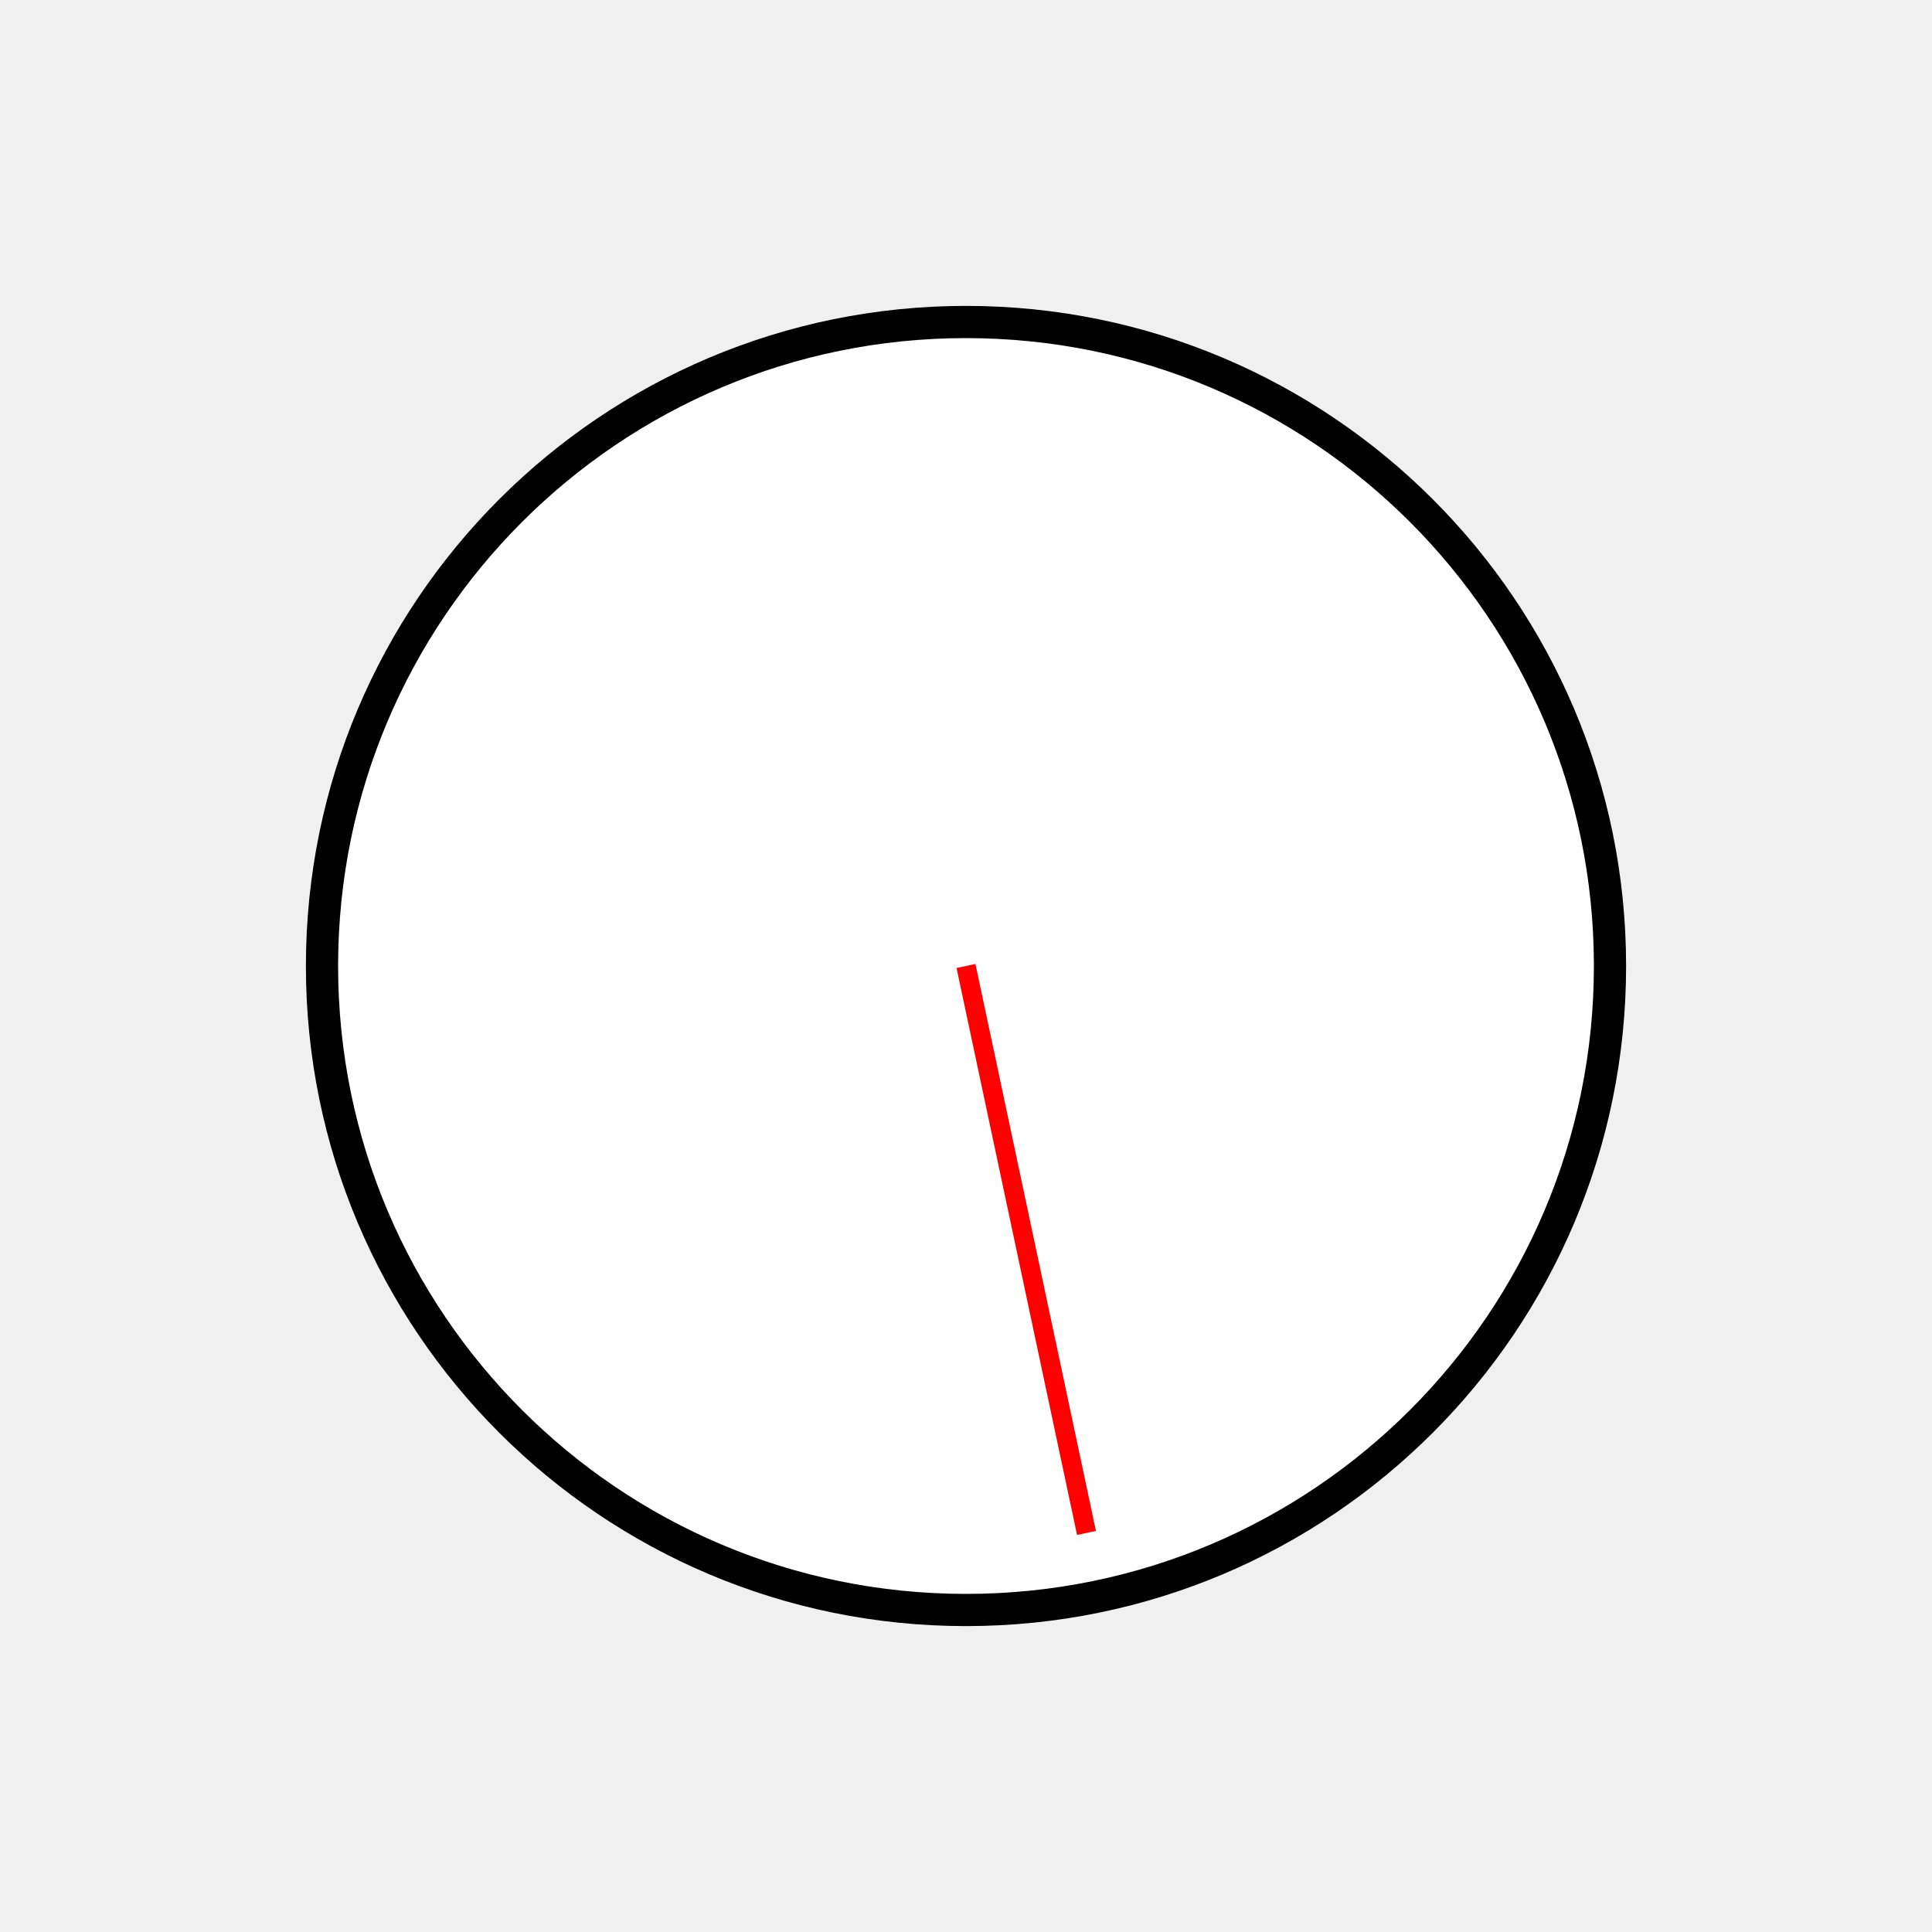
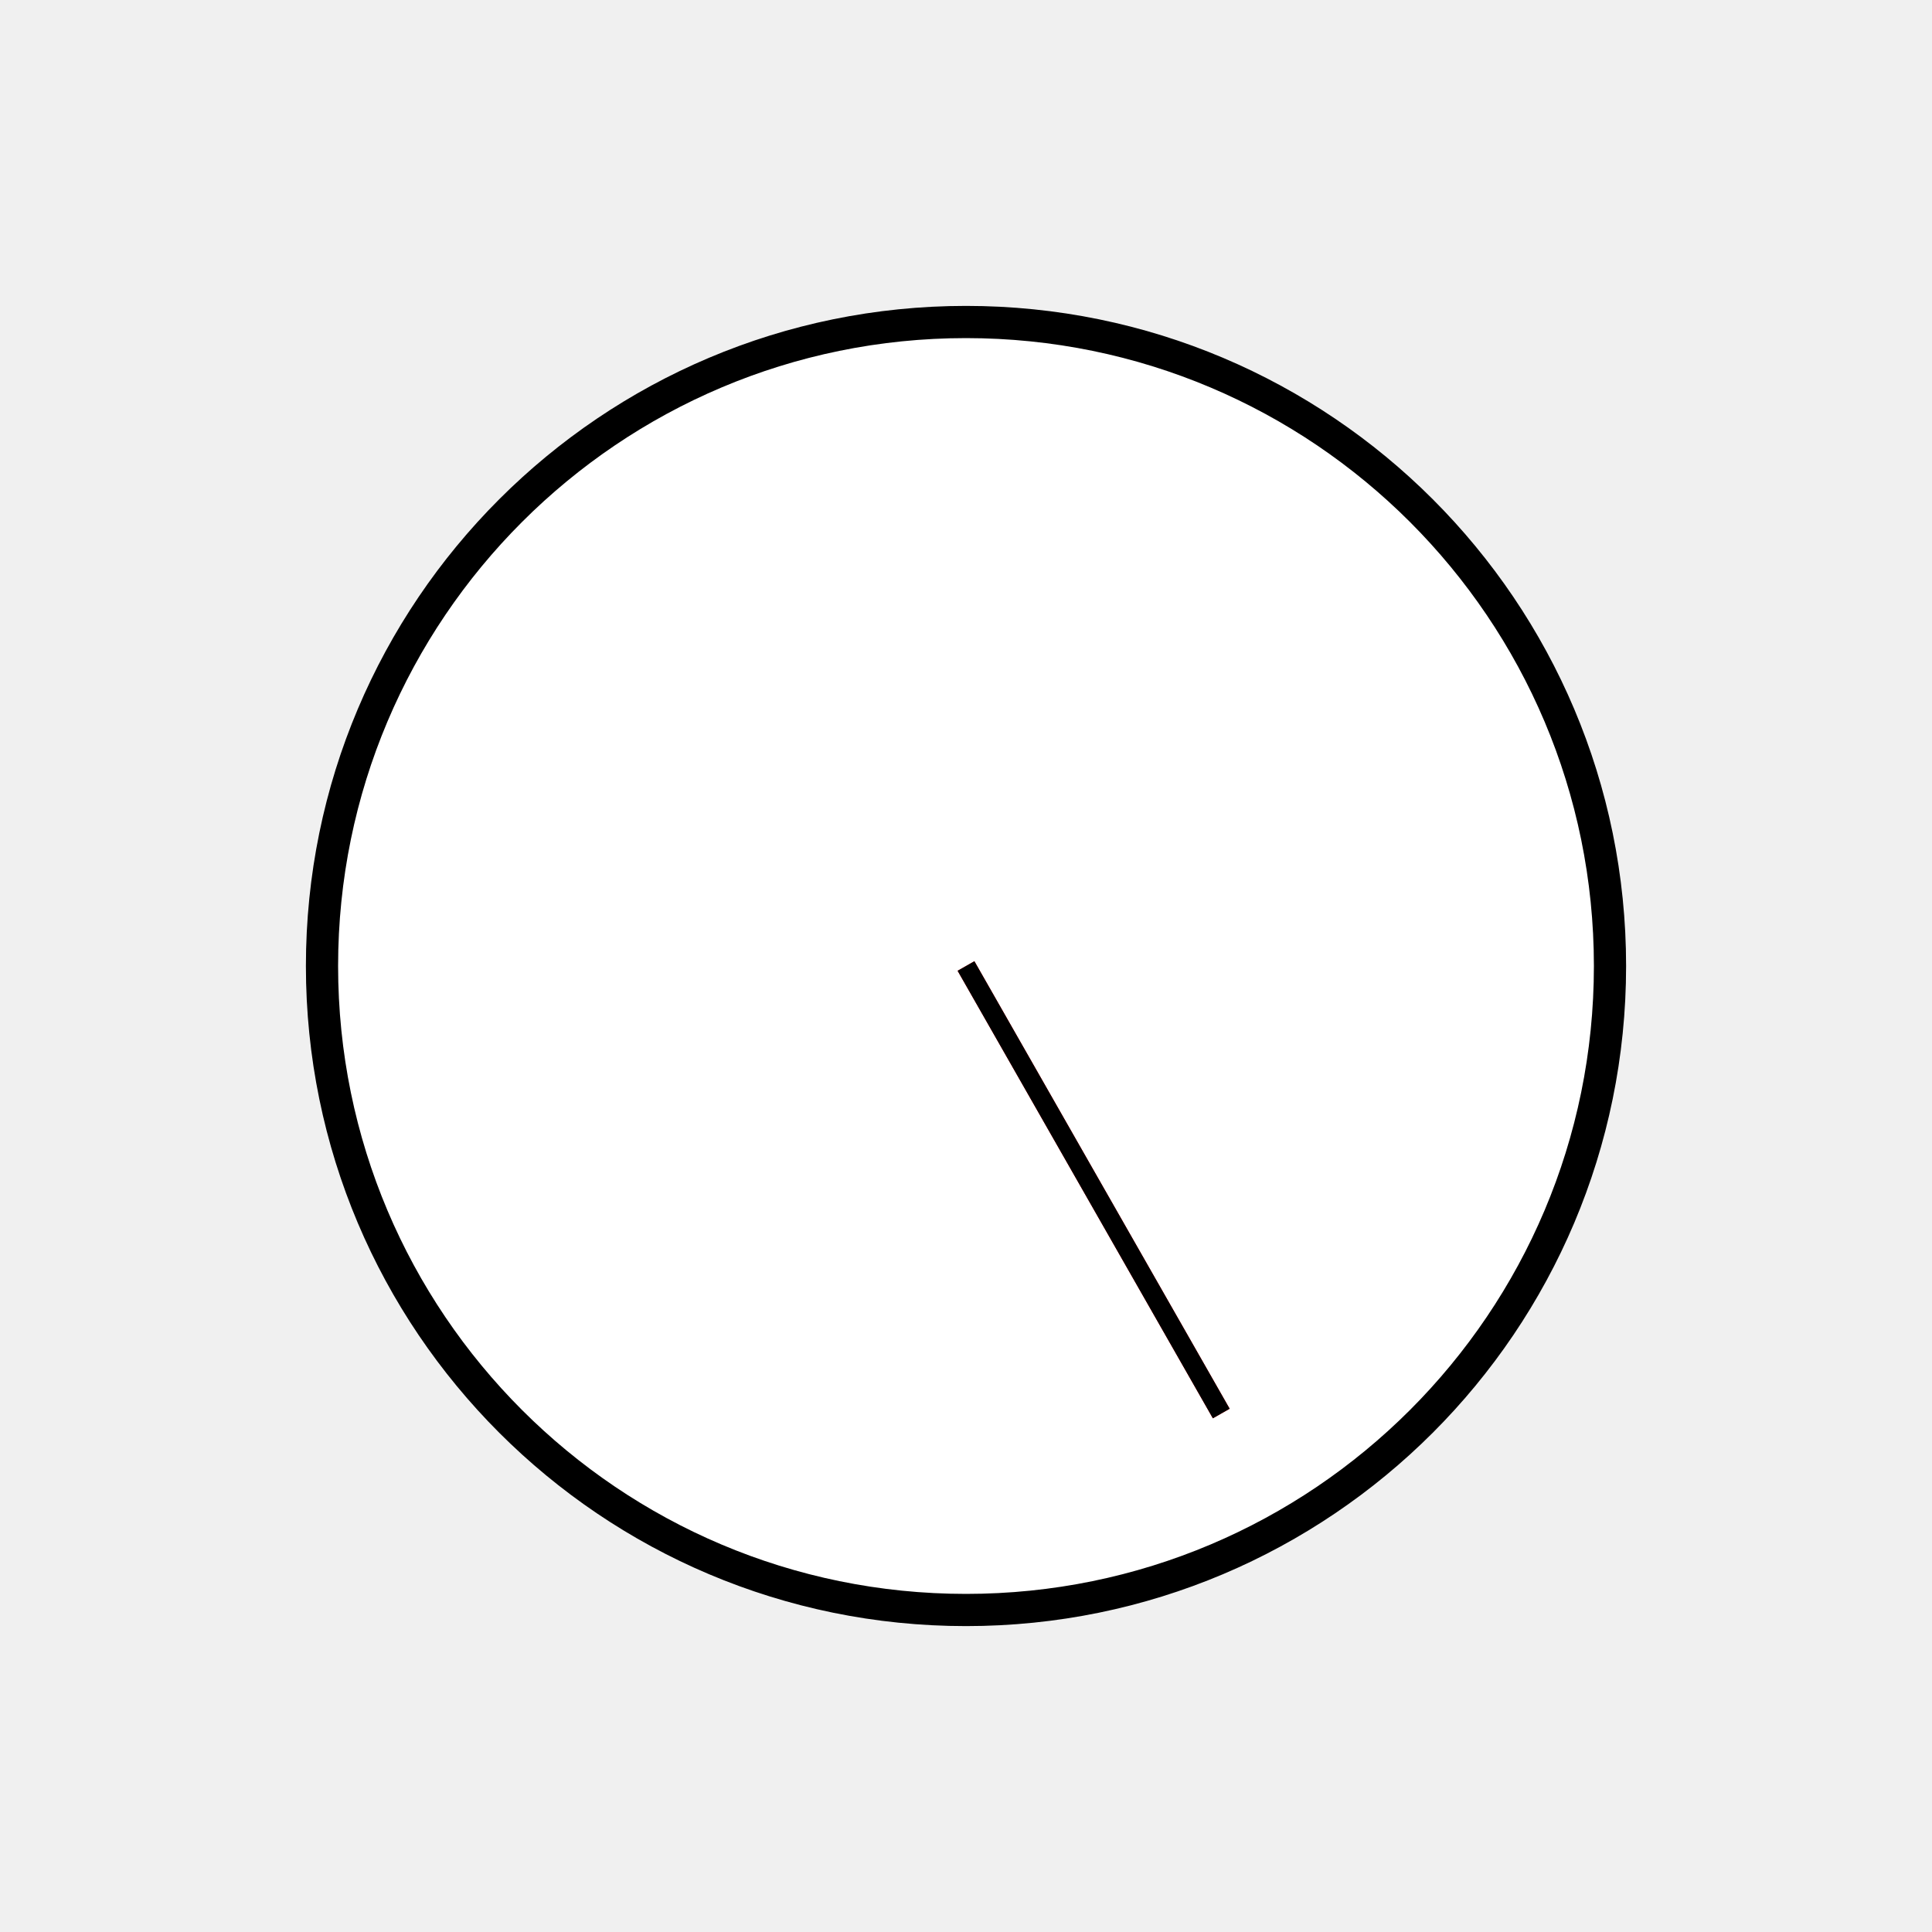
<svg xmlns="http://www.w3.org/2000/svg" width="100%" height="100%" viewBox="0 0 300 300" version="2.0">
  <circle cx="150" cy="150" r="100" style="fill:#fff;stroke:#000;stroke-width:5px;" />
-   <line x1="150" y1="150" x2="168.712" y2="238.033" style="fill:none;stroke:#f00;stroke-width:3px;" />
+   <line x1="150" y1="150" x2="189.637" y2="219.491" style="fill:none;stroke:#f00;stroke-width:3px;" />
+   <line x1="150" y1="150" x2="189.637" y2="219.491" style="fill:none;stroke:#000;stroke-width:3px;" />
</svg>
